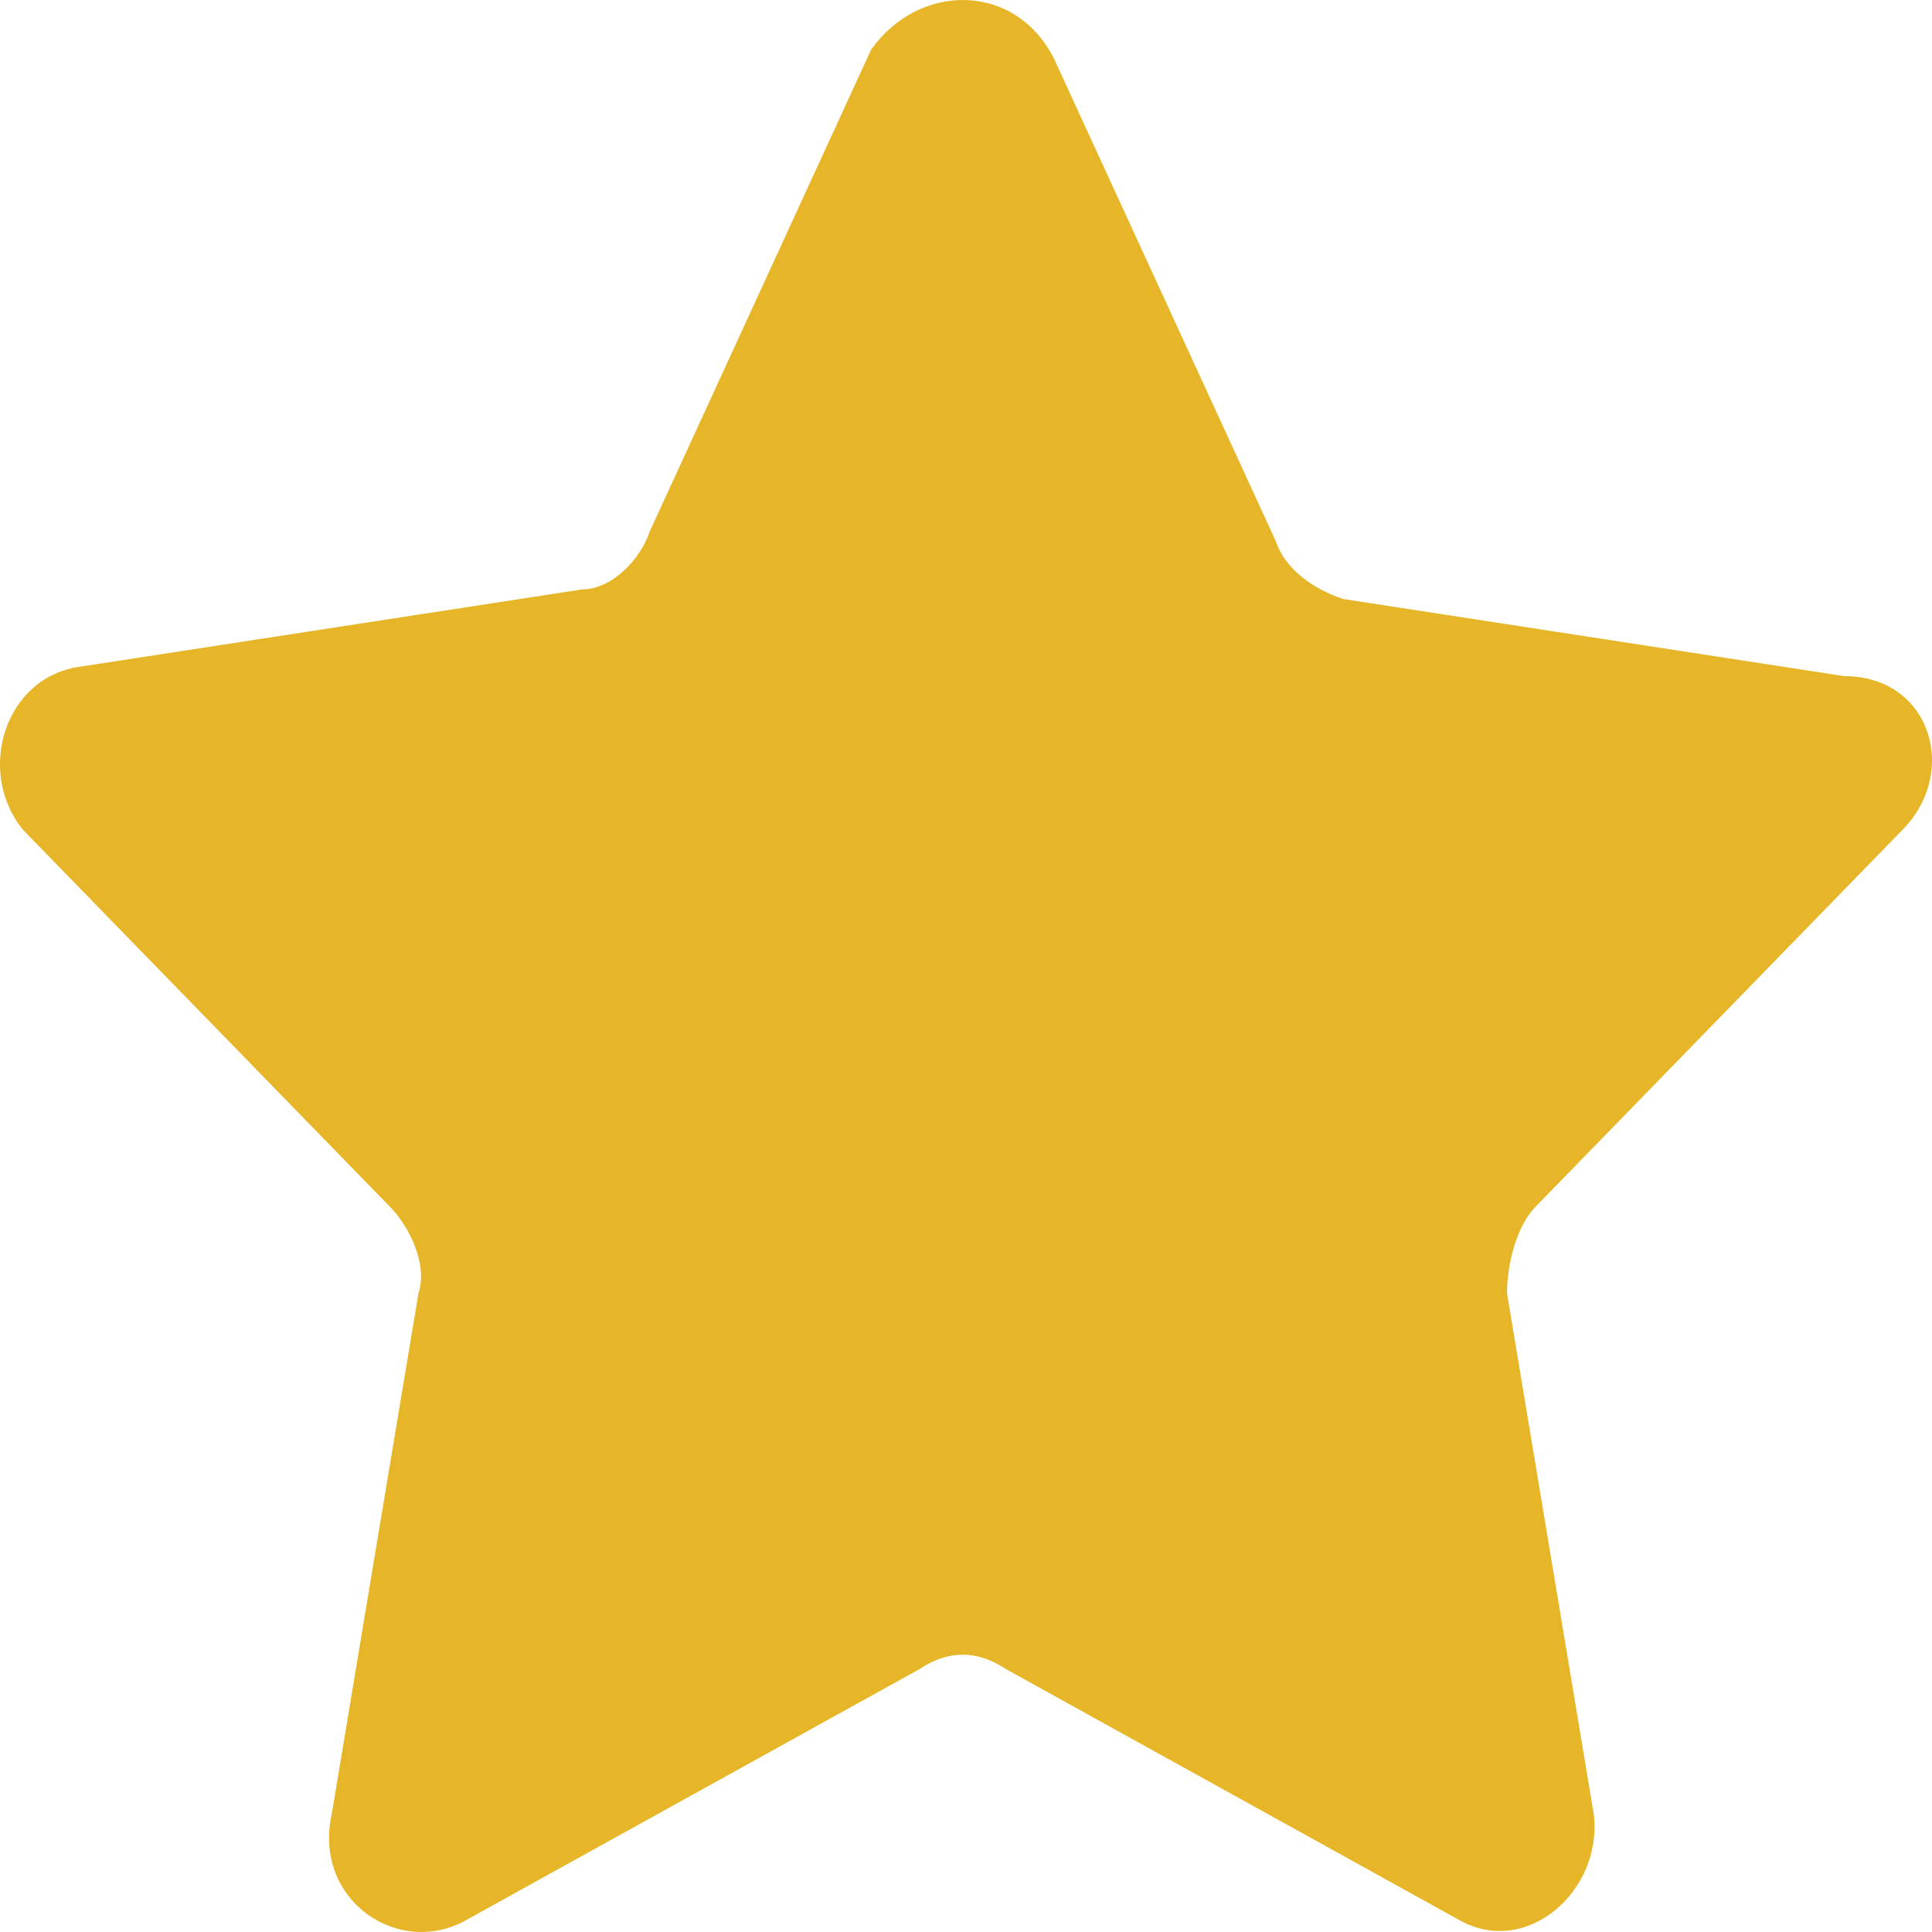
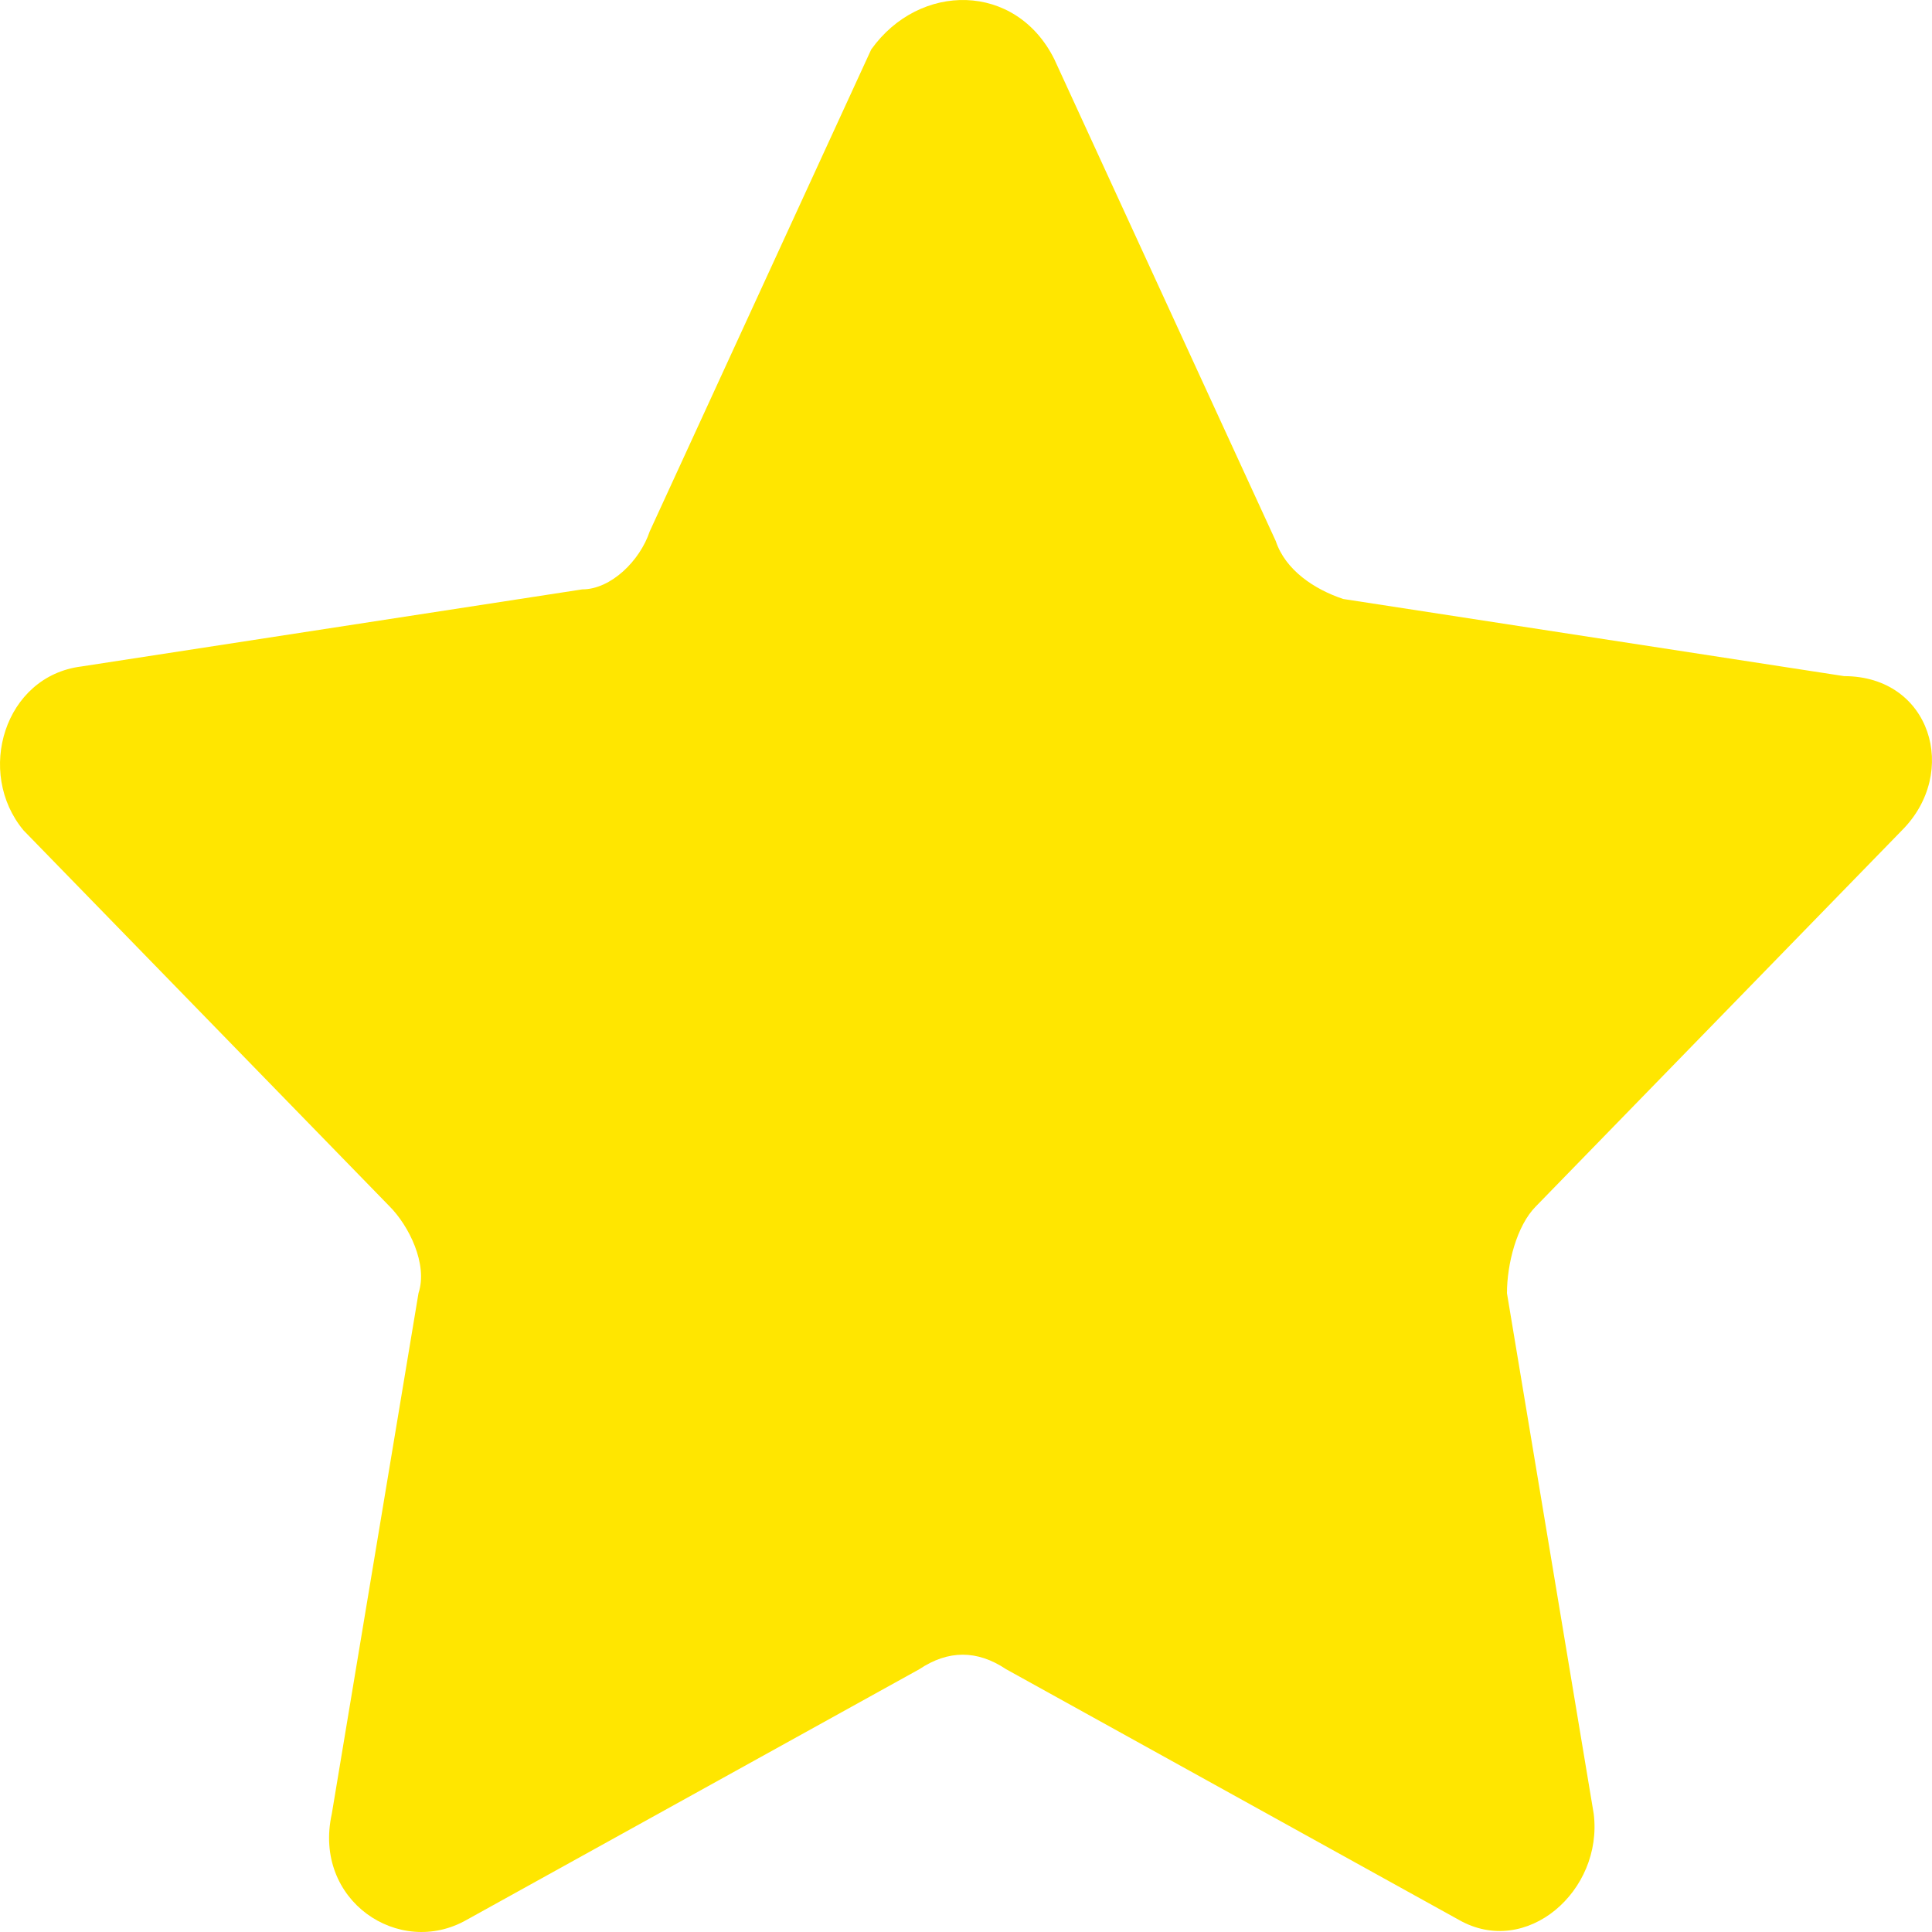
- <svg xmlns="http://www.w3.org/2000/svg" width="48" height="48" viewBox="0 0 48 48" fill="none">
-   <path d="M26.192 1.469L31.697 13.445C31.936 14.164 32.654 14.643 33.372 14.882L45.817 16.798C47.971 16.798 48.689 19.194 47.253 20.631L38.159 29.972C37.68 30.451 37.441 31.41 37.441 32.128L39.595 45.063C39.834 46.979 37.919 48.656 36.244 47.697L24.996 41.47C24.278 40.991 23.56 40.991 22.842 41.47L11.594 47.697C9.919 48.656 7.765 47.218 8.243 45.063L10.397 32.128C10.637 31.41 10.158 30.451 9.679 29.972L0.585 20.631C-0.612 19.194 0.106 16.798 2.021 16.559L14.466 14.643C15.184 14.643 15.902 13.924 16.141 13.206L21.645 1.229C22.842 -0.448 25.235 -0.448 26.192 1.469Z" fill="#E7B628" />
+ <svg xmlns="http://www.w3.org/2000/svg" width="31" height="31" viewBox="0 0 31 31" fill="none">
+   <path d="M16.916 0.948L20.471 8.683C20.625 9.147 21.089 9.457 21.553 9.611L29.59 10.849C30.981 10.849 31.445 12.396 30.517 13.324L24.644 19.357C24.335 19.667 24.18 20.285 24.18 20.75L25.572 29.103C25.726 30.341 24.49 31.423 23.408 30.805L16.143 26.783C15.68 26.473 15.216 26.473 14.752 26.783L7.488 30.805C6.406 31.423 5.015 30.495 5.324 29.103L6.715 20.75C6.869 20.285 6.56 19.667 6.251 19.357L0.378 13.324C-0.395 12.396 0.069 10.849 1.305 10.694L9.342 9.457C9.806 9.457 10.27 8.993 10.424 8.529L13.979 0.794C14.752 -0.289 16.298 -0.289 16.916 0.948Z" fill="#FFE600" />
</svg>
